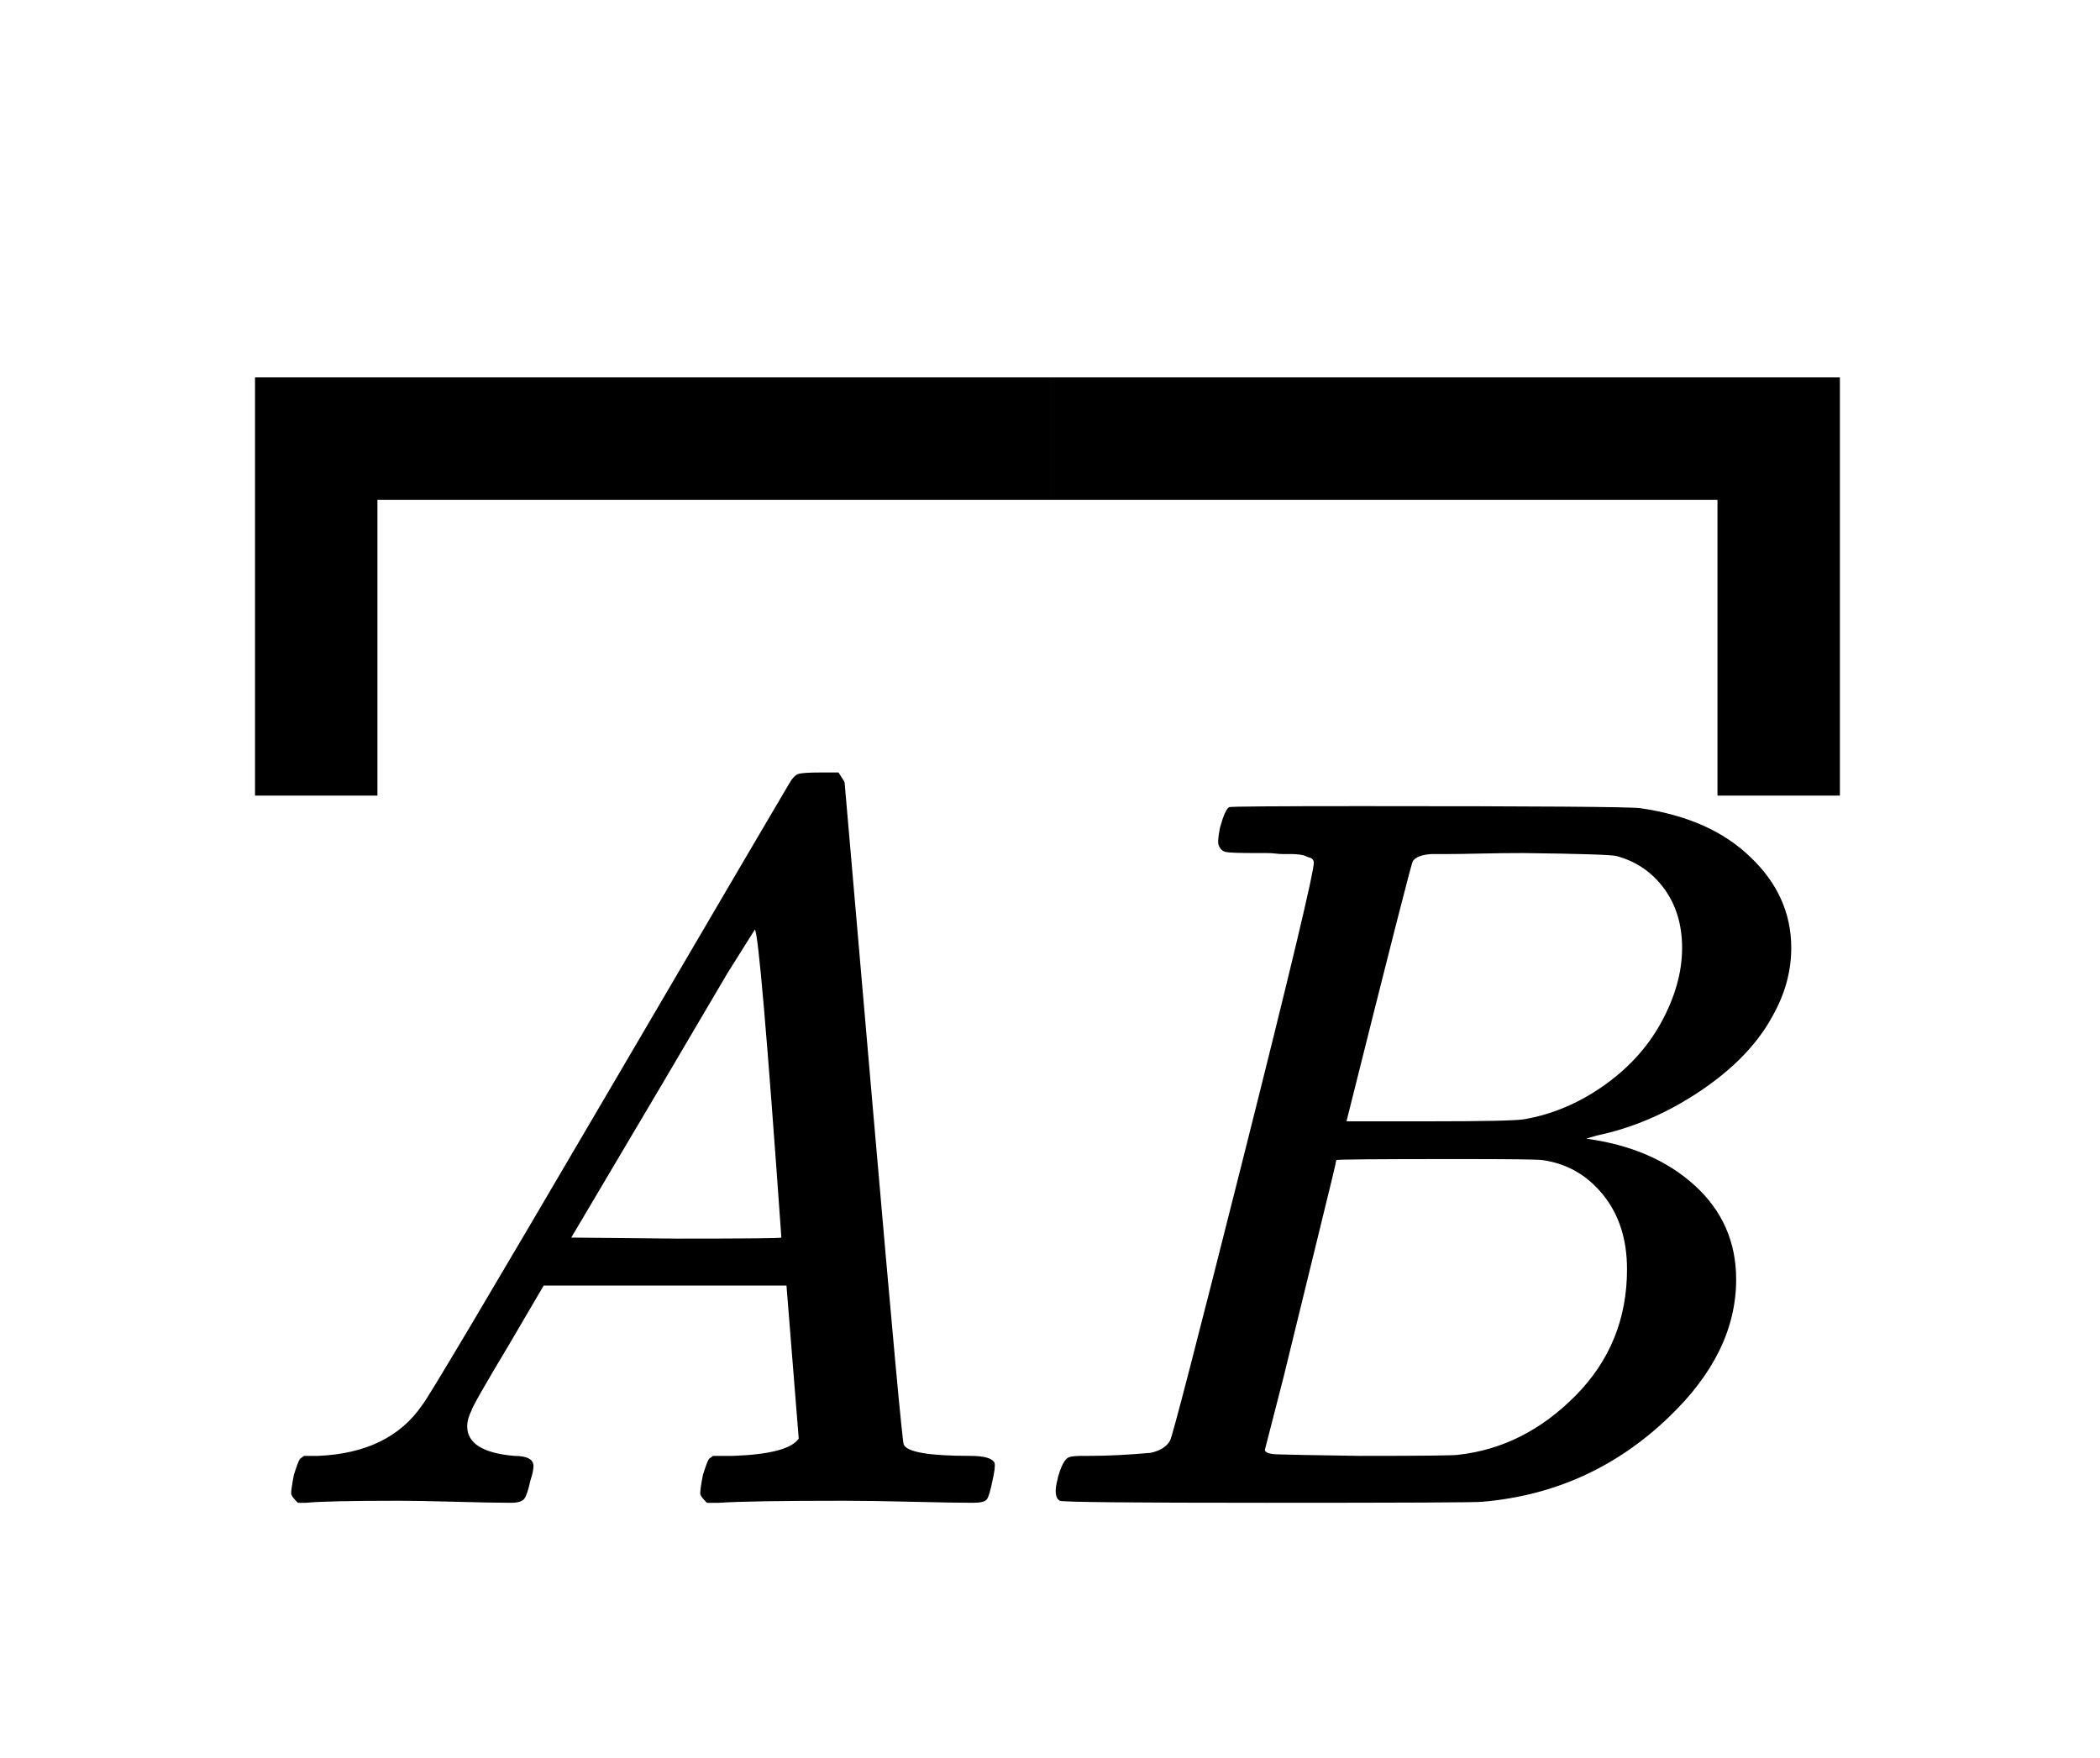
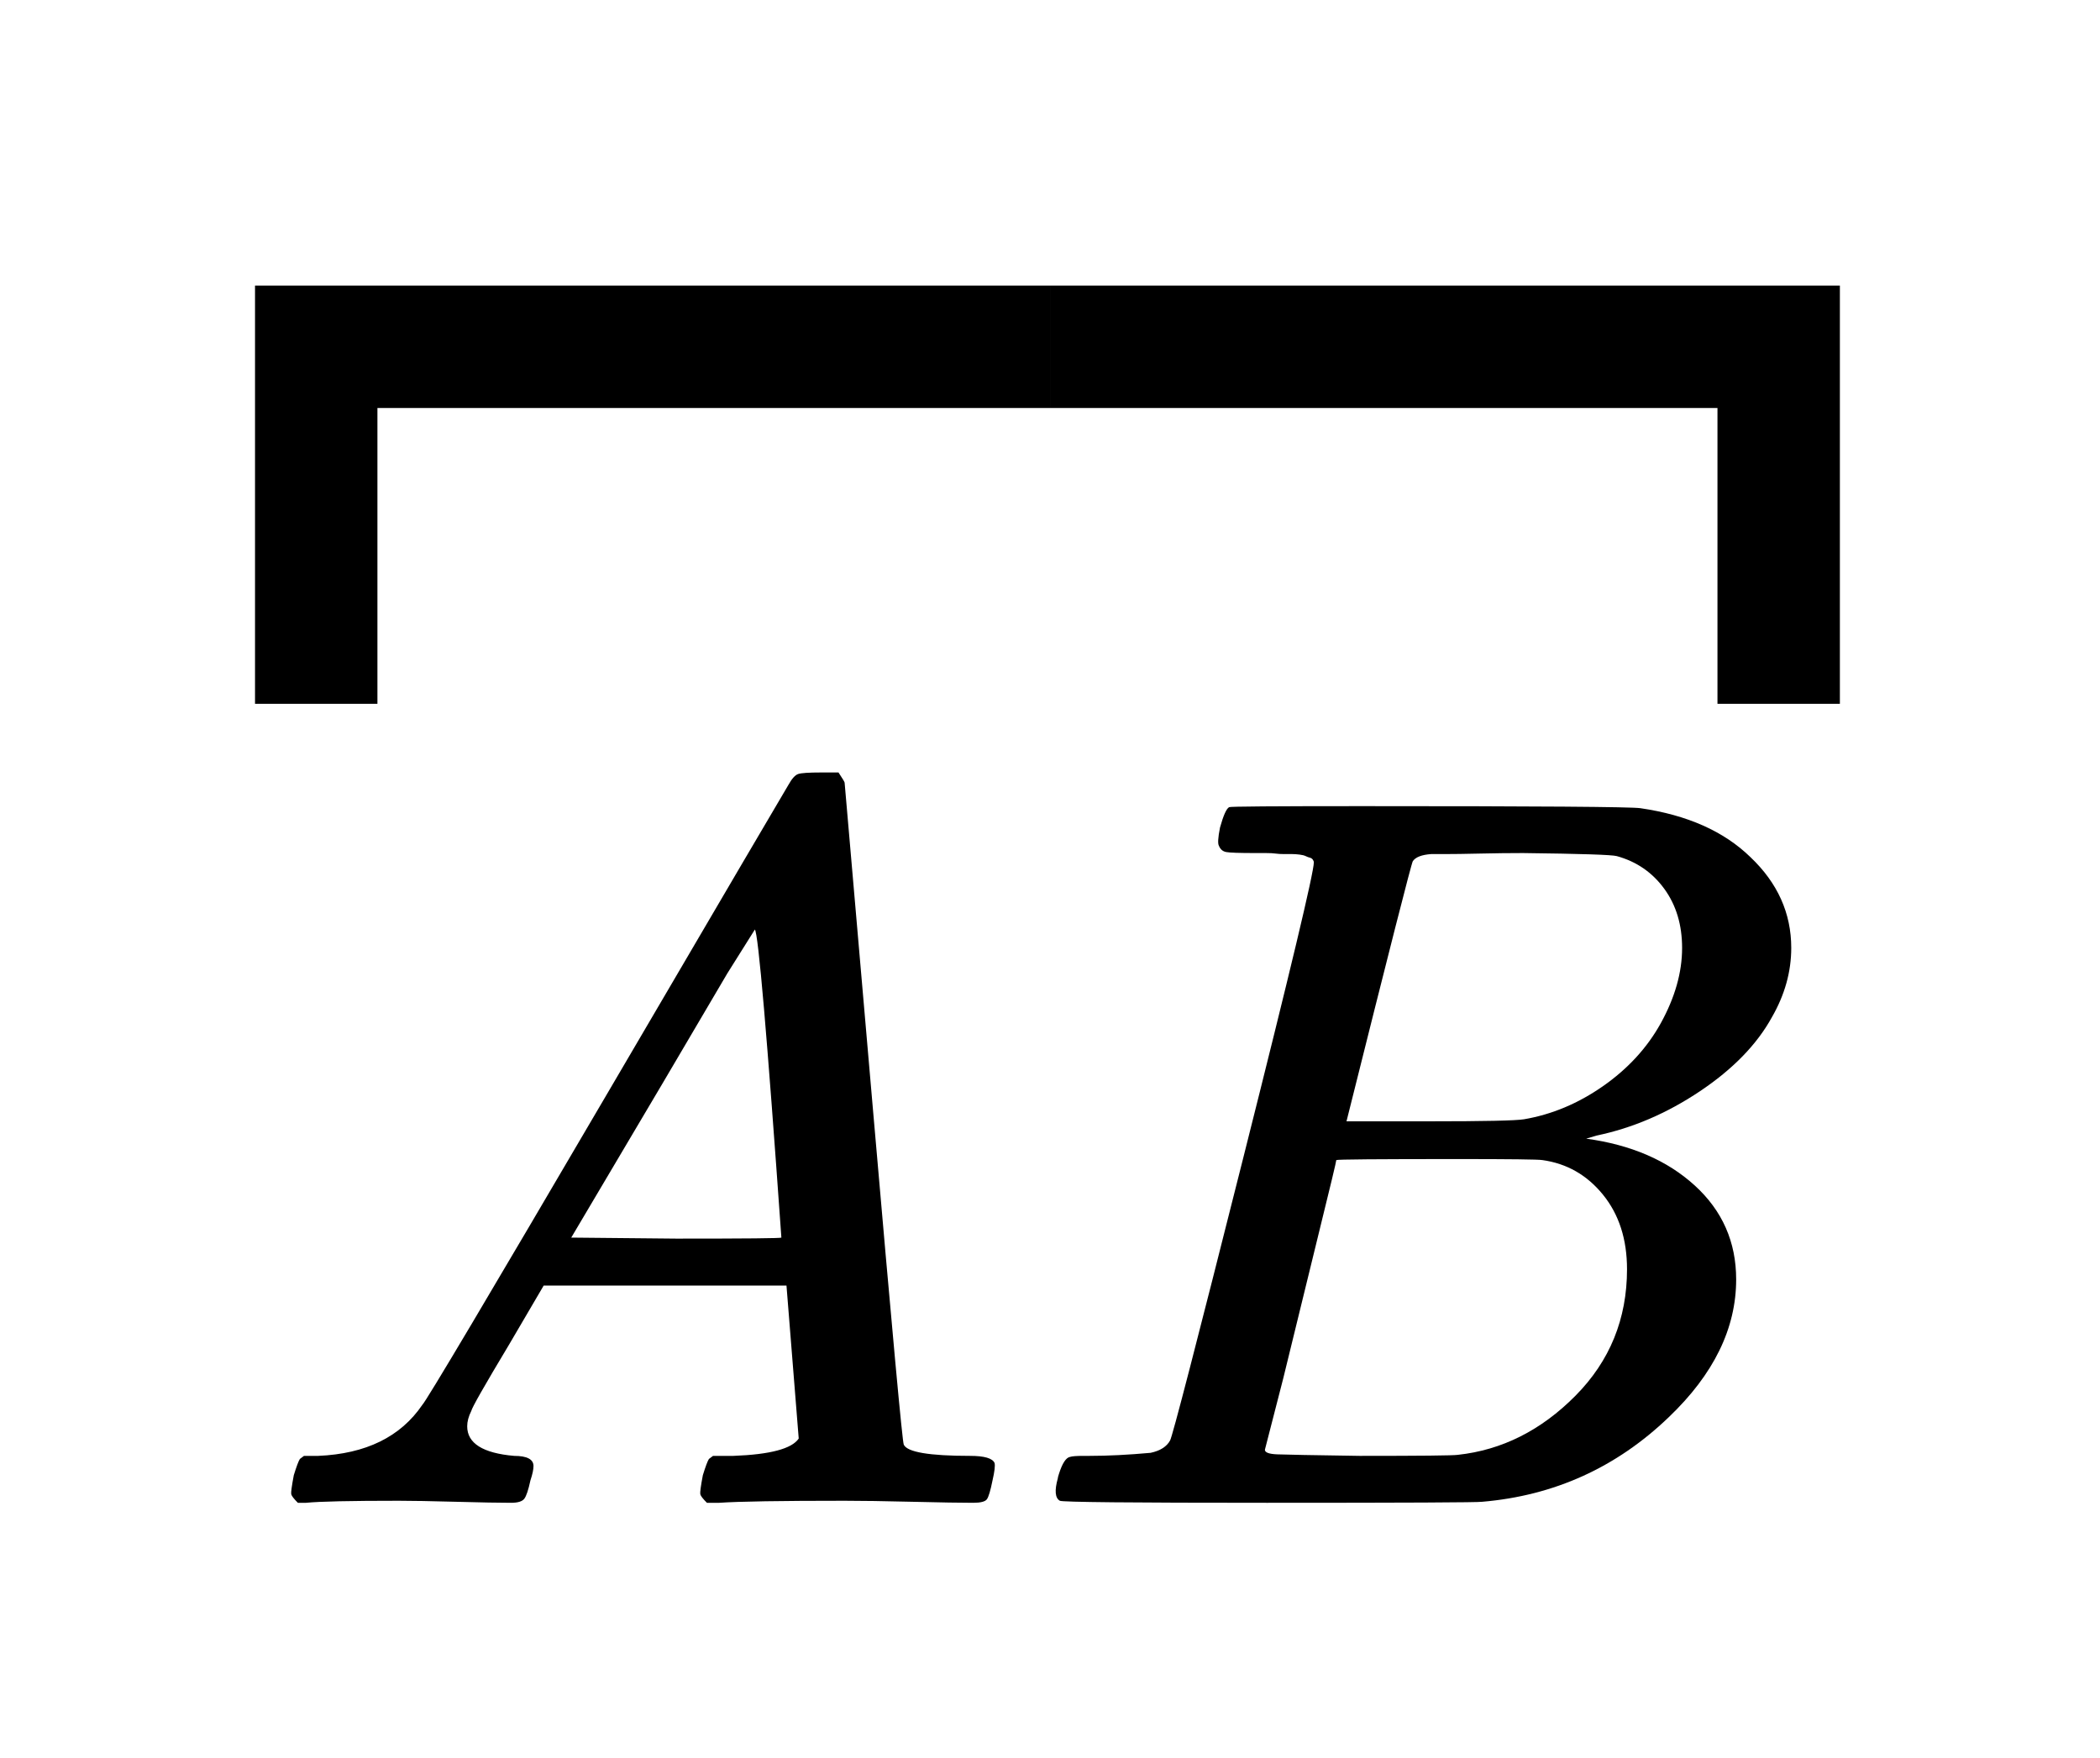
<svg xmlns="http://www.w3.org/2000/svg" viewBox="0 0 82.347 68.933" width="82.347" height="68.933">
  <path d="M20.04 58.933 Q19.36 58.933 17.88 58.893 Q16.4 58.853 15.64 58.853 Q12.8 58.853 12 58.933 L11.68 58.933 Q11.44 58.693 11.42 58.593 Q11.4 58.493 11.52 57.853 Q11.68 57.333 11.76 57.213 L11.92 57.093 L12.48 57.093 Q15.28 56.973 16.56 55.093 Q16.8 54.853 23.82 42.873 Q30.84 30.893 30.92 30.773 Q31.12 30.413 31.3 30.353 Q31.48 30.293 32.2 30.293 L32.88 30.293 Q33.12 30.653 33.12 30.693 L34.24 43.613 Q35.36 56.533 35.44 56.653 Q35.64 57.093 38.04 57.093 Q38.88 57.093 39 57.373 Q39.04 57.533 38.92 58.053 Q38.8 58.653 38.7 58.793 Q38.6 58.933 38.16 58.933 Q37.44 58.933 35.78 58.893 Q34.12 58.853 33.12 58.853 Q29.36 58.853 28.2 58.933 L27.72 58.933 Q27.48 58.693 27.46 58.593 Q27.44 58.493 27.56 57.853 Q27.72 57.333 27.8 57.213 L27.96 57.093 L28.76 57.093 Q30.92 57.013 31.32 56.413 L30.84 50.413 L21.32 50.413 L19.96 52.733 Q18.52 55.133 18.48 55.333 Q18.32 55.653 18.32 55.933 Q18.32 56.933 20.16 57.093 Q20.92 57.093 20.92 57.493 Q20.92 57.693 20.8 58.053 Q20.68 58.613 20.56 58.773 Q20.44 58.933 20.04 58.933 L20.04 58.933 Z M30.64 48.533 Q29.8 36.653 29.6 36.453 L28.52 38.173 Q27.88 39.253 26 42.453 L22.4 48.533 L26.52 48.573 Q30.64 48.573 30.64 48.533 L30.64 48.533 Z" fill="rgba(0,0,0,1)" fill-rule="evenodd" stroke="none" />
  <path d="M51.52 33.813 Q51.52 33.773 51.48 33.713 Q51.44 33.653 51.36 33.633 Q51.28 33.613 51.2 33.573 Q51.12 33.533 50.96 33.513 Q50.8 33.493 50.68 33.493 Q50.56 33.493 50.36 33.493 Q50.16 33.493 50.02 33.473 Q49.88 33.453 49.64 33.453 Q49.4 33.453 49.24 33.453 Q48.28 33.453 48.08 33.413 Q47.88 33.373 47.8 33.173 Q47.72 33.053 47.84 32.453 Q48.04 31.733 48.2 31.653 Q48.24 31.613 53.4 31.613 Q63.76 31.613 64.32 31.693 Q67.08 32.093 68.64 33.613 Q70.24 35.133 70.24 37.173 Q70.24 38.573 69.48 39.893 Q68.6 41.493 66.66 42.793 Q64.72 44.093 62.6 44.533 L62.2 44.653 Q64.84 45.013 66.46 46.493 Q68.08 47.973 68.08 50.173 Q68.08 53.053 65.44 55.573 Q62.36 58.533 58.12 58.893 Q57.84 58.933 49.68 58.933 Q41.68 58.933 41.56 58.853 Q41.28 58.693 41.48 57.973 Q41.48 57.933 41.52 57.813 Q41.72 57.173 41.96 57.133 Q42.08 57.093 42.48 57.093 L42.72 57.093 Q43.8 57.093 45.12 56.973 Q45.68 56.853 45.88 56.493 Q46 56.333 48.76 45.373 Q51.52 34.413 51.52 33.813 L51.52 33.813 Z M65.96 37.173 Q65.96 35.813 65.26 34.853 Q64.56 33.893 63.4 33.573 Q63.12 33.493 59.72 33.453 Q58.92 33.453 58.04 33.473 Q57.16 33.493 56.64 33.493 L56.12 33.493 Q55.56 33.533 55.4 33.773 Q55.32 33.893 52.8 43.973 L56.04 43.973 Q59.28 43.973 59.76 43.893 Q61.4 43.613 62.86 42.593 Q64.32 41.573 65.12 40.133 Q65.96 38.613 65.96 37.173 L65.96 37.173 Z M63.8 49.773 Q63.8 48.013 62.86 46.853 Q61.92 45.693 60.48 45.493 Q60.24 45.453 57.16 45.453 Q52.44 45.453 52.4 45.493 Q52.4 45.573 51.7 48.413 Q51 51.253 50.32 54.053 L49.6 56.853 Q49.6 57.013 50.08 57.033 Q50.56 57.053 53.32 57.093 Q56.88 57.093 57.16 57.053 Q59.76 56.773 61.78 54.733 Q63.8 52.693 63.8 49.773 L63.8 49.773 Z" fill="rgba(0,0,0,1)" fill-rule="evenodd" stroke="none" />
-   <path d="M10 31.2 L14.8 31.2 L14.8 19.6 L41.174 19.6 L41.174 14.8 L10 14.8 L10 31.2" fill="rgba(0,0,0,1)" fill-rule="nonzero" stroke="none" />
-   <path d="M72.147 31.2 L67.347 31.2 L67.347 19.6 L41.174 19.6 L41.174 14.8 L72.147 14.8 L72.147 31.2" fill="rgba(0,0,0,1)" fill-rule="nonzero" stroke="none" />
+   <path d="M10 27.6 L14.8 27.6 L14.8 16 L41.174 16 L41.174 11.2 L10 11.2 L10 27.6" fill="rgba(0,0,0,1)" fill-rule="nonzero" stroke="none" />
+   <path d="M72.147 27.6 L67.347 27.6 L67.347 16 L41.174 16 L41.174 11.2 L72.147 11.2 L72.147 27.6" fill="rgba(0,0,0,1)" fill-rule="nonzero" stroke="none" />
</svg>
